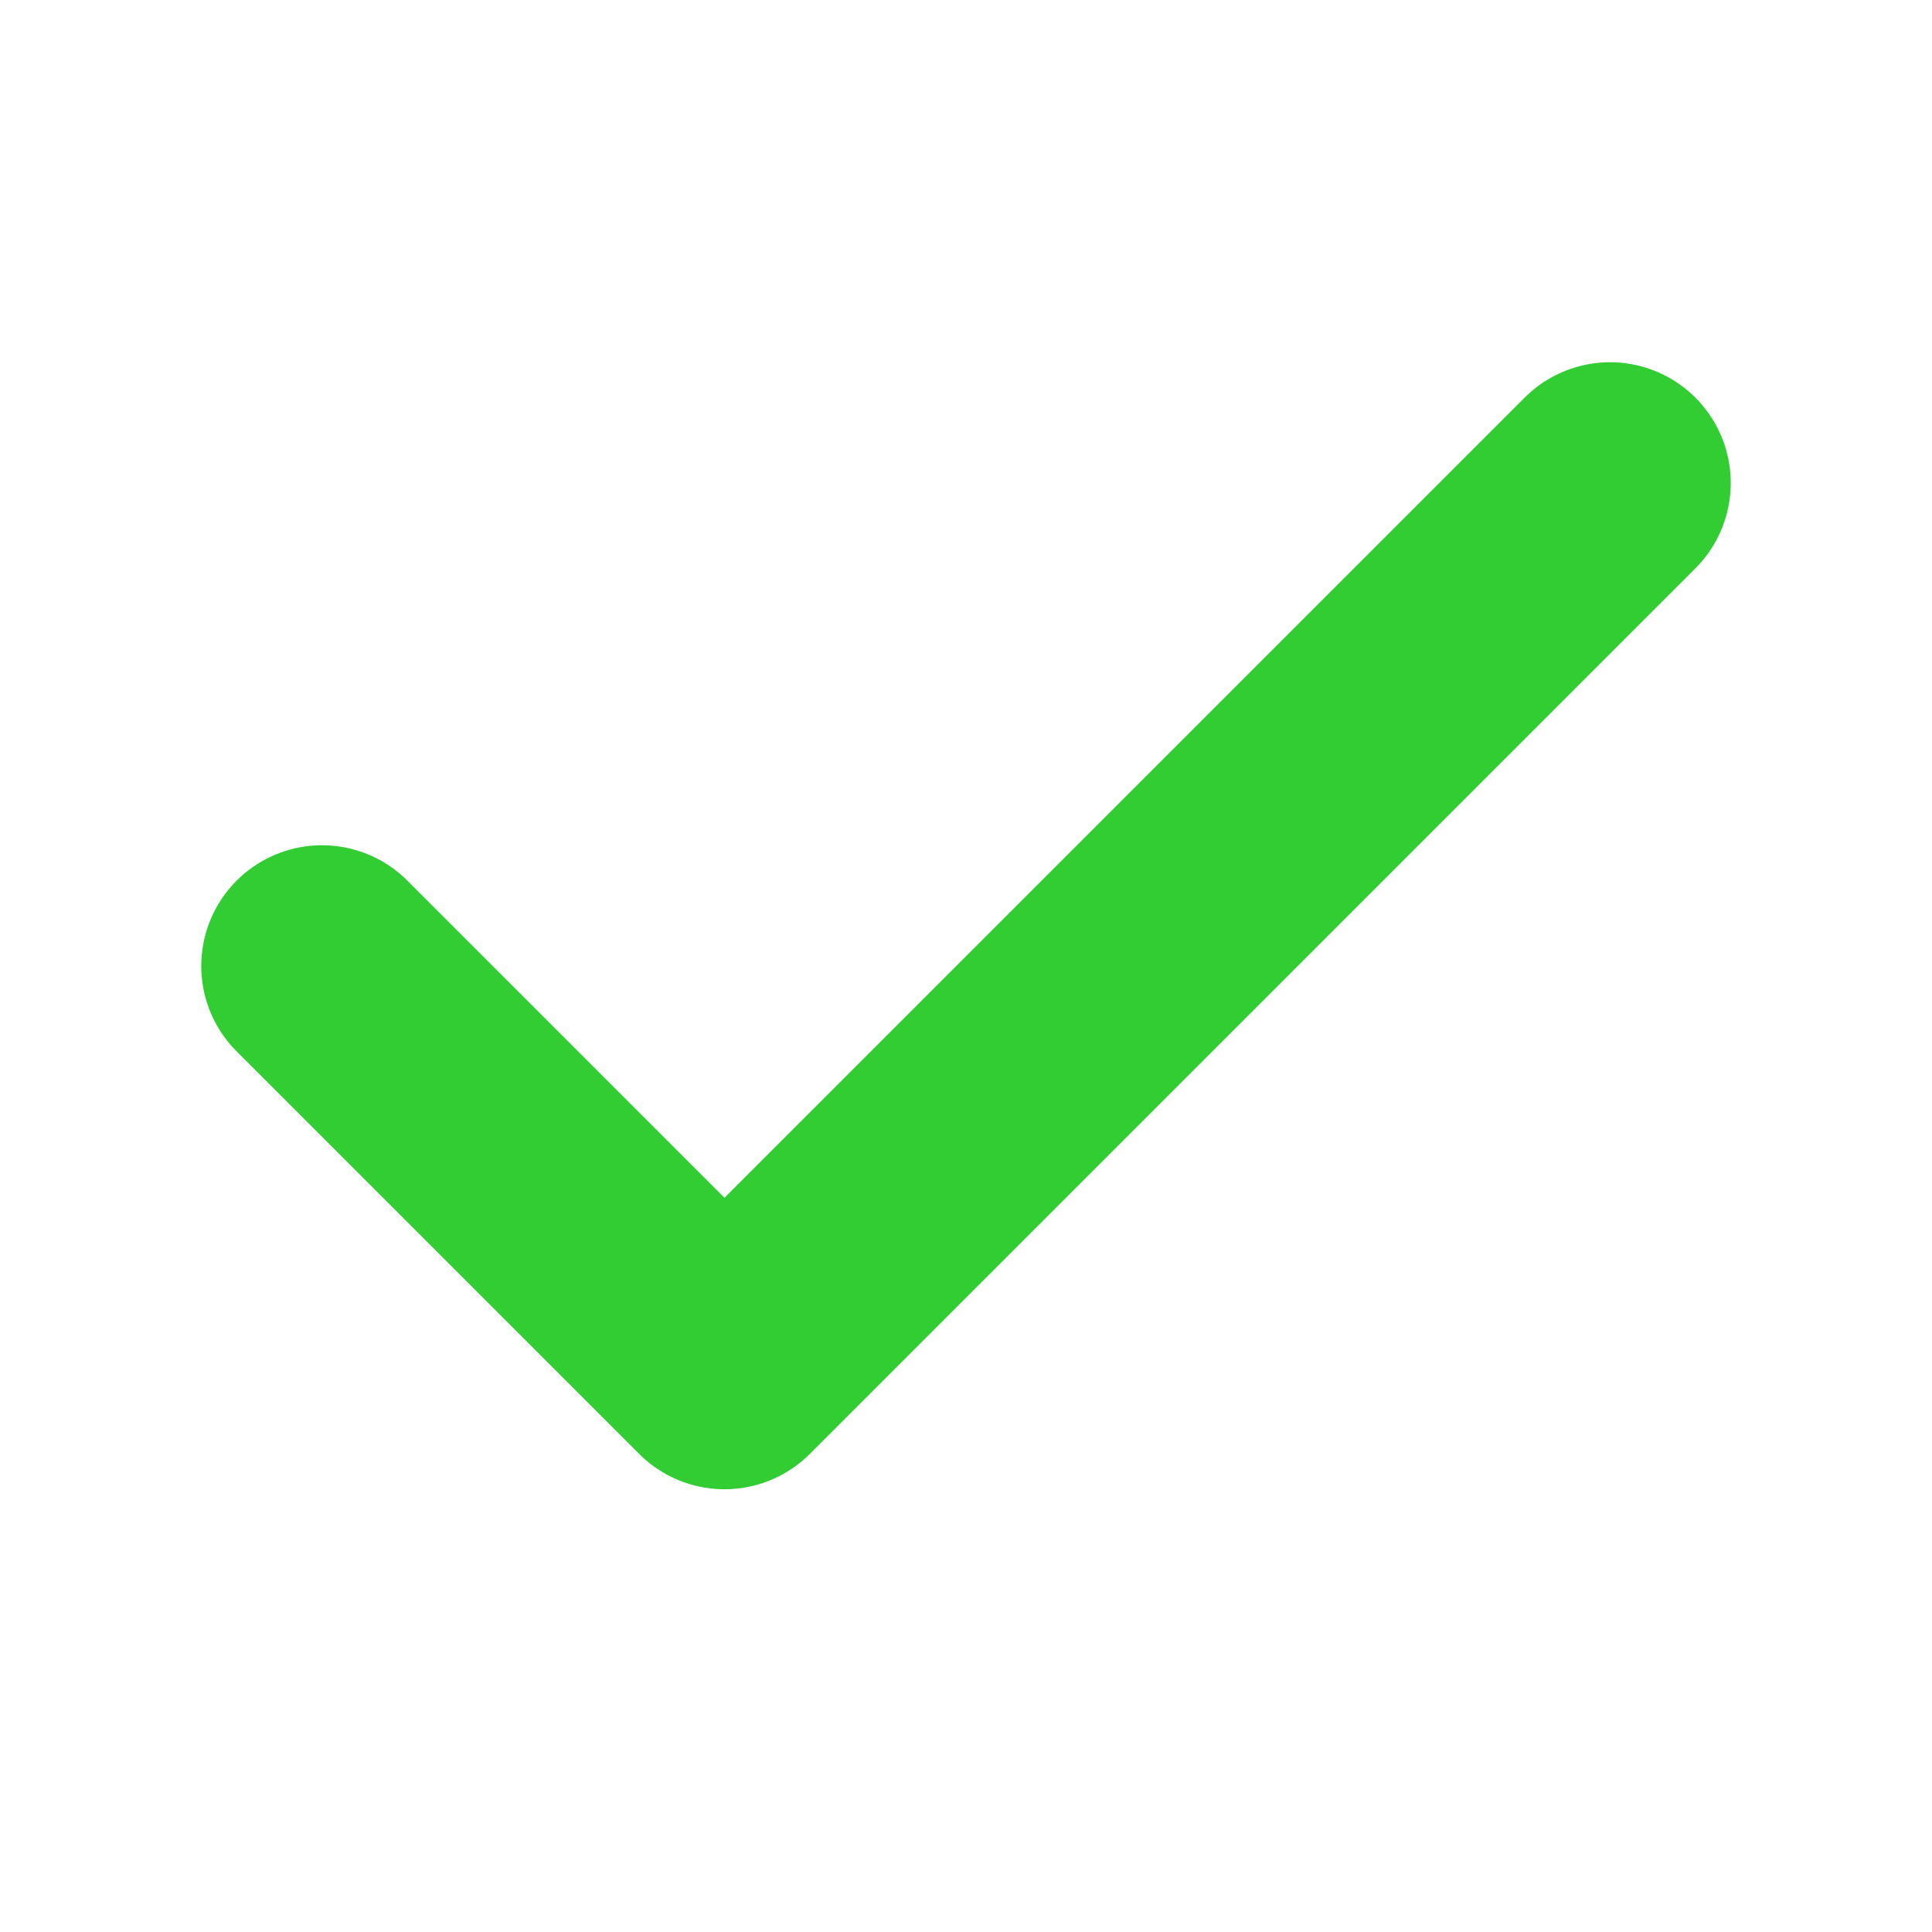
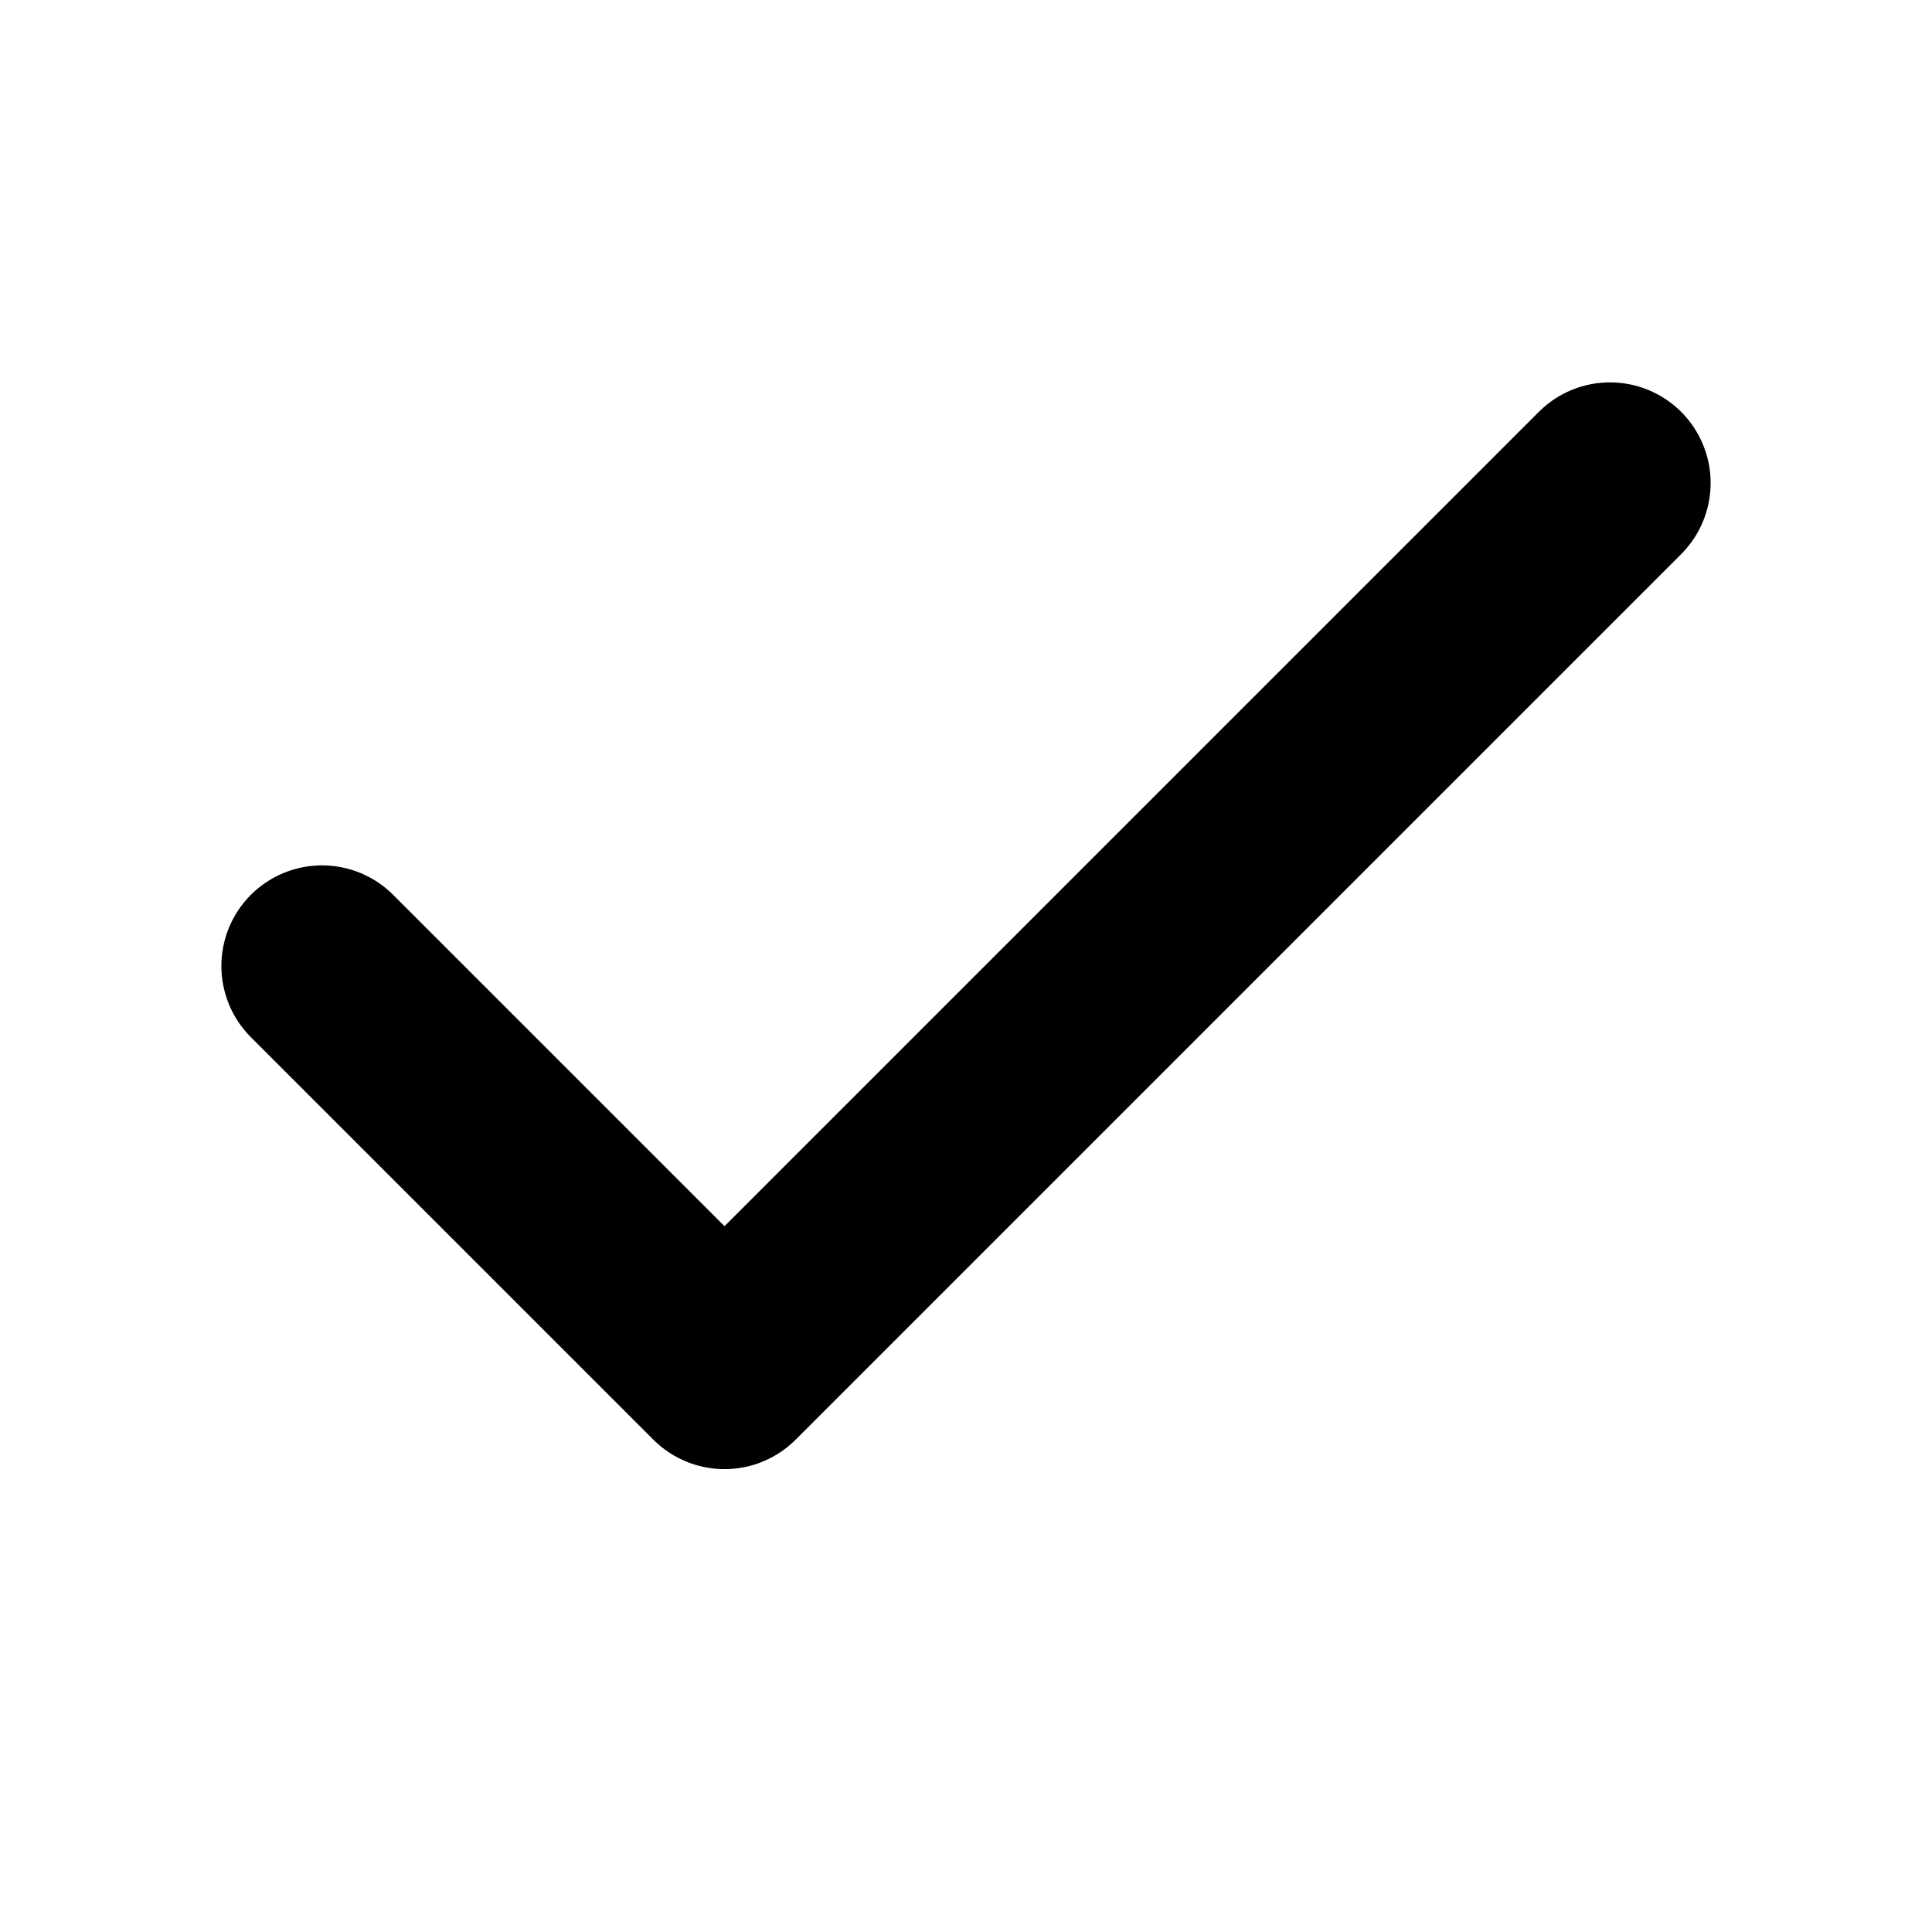
- <svg xmlns="http://www.w3.org/2000/svg" width="16" height="16" viewBox="0 0 24 24" fill="none" stroke="limegreen" stroke-width="3" stroke-linecap="round" stroke-linejoin="round" class="lucide lucide-check-icon lucide-check">
+ <svg xmlns="http://www.w3.org/2000/svg" width="16" height="16" viewBox="0 0 24 24" fill="none" stroke="currentColor" stroke-width="2.5" stroke-linecap="round" stroke-linejoin="round" class="lucide lucide-check-icon lucide-check">
  <path d="M20 6 9 17l-5-5" />
</svg>
